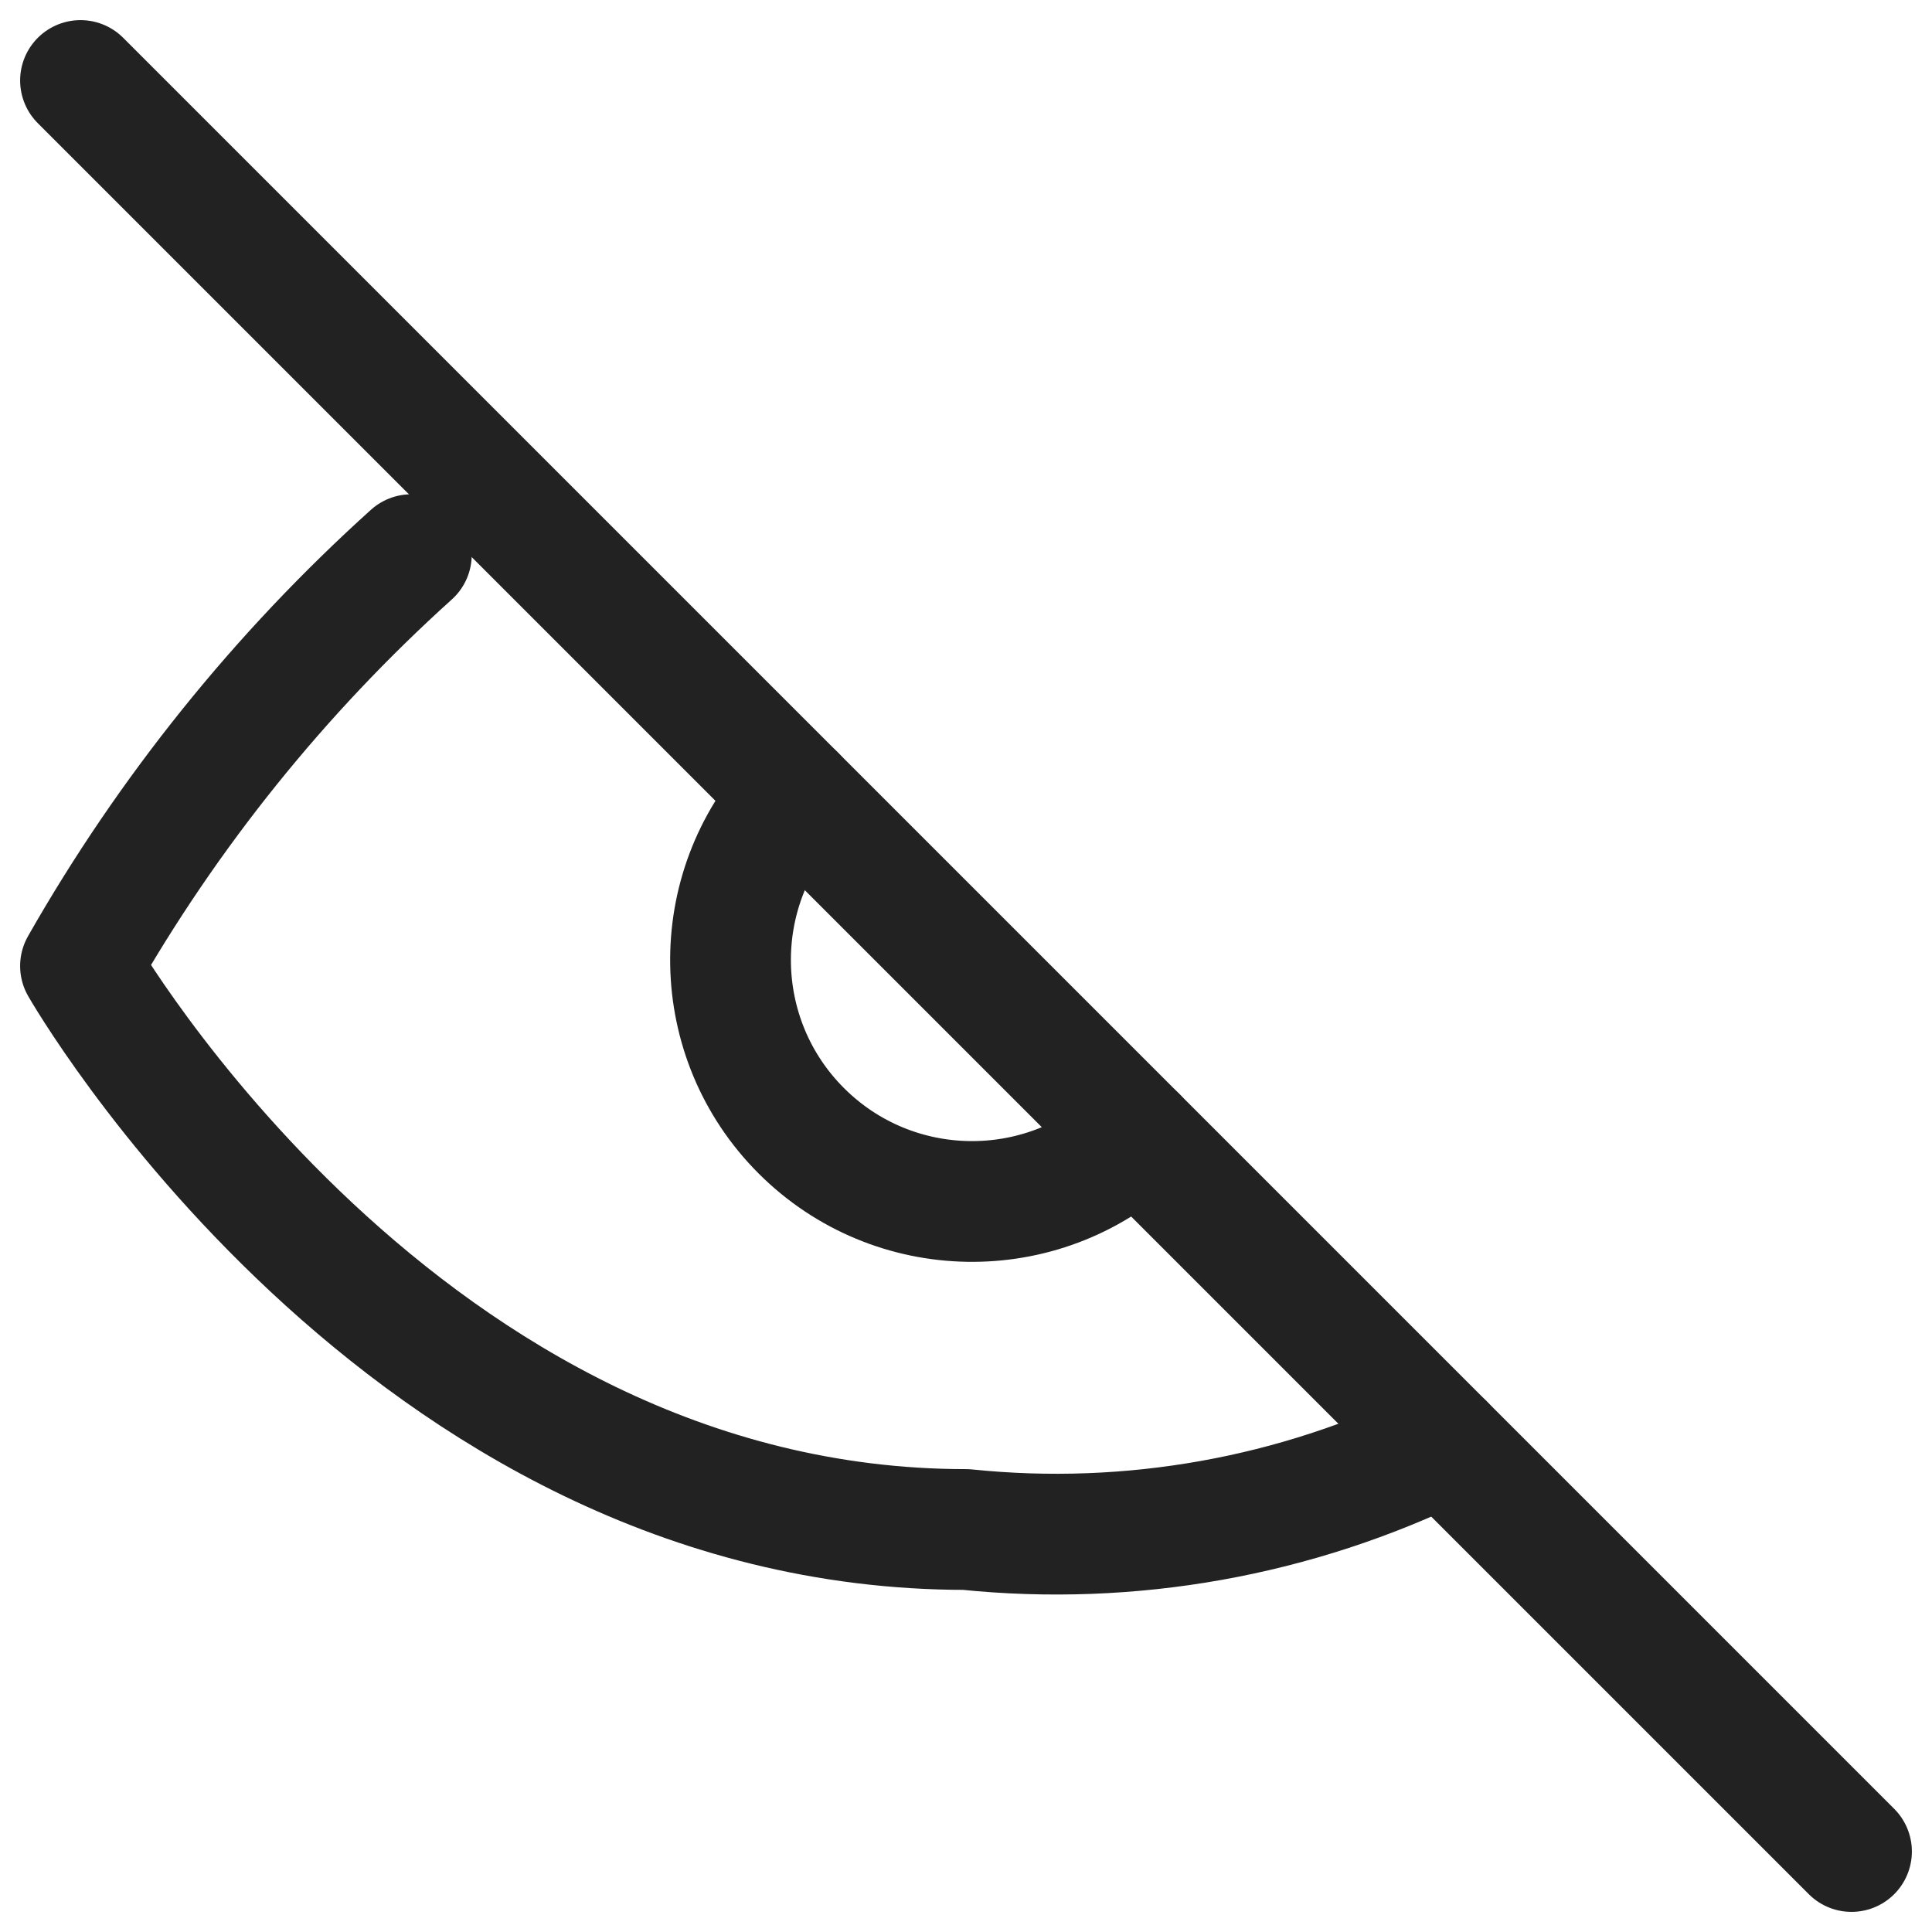
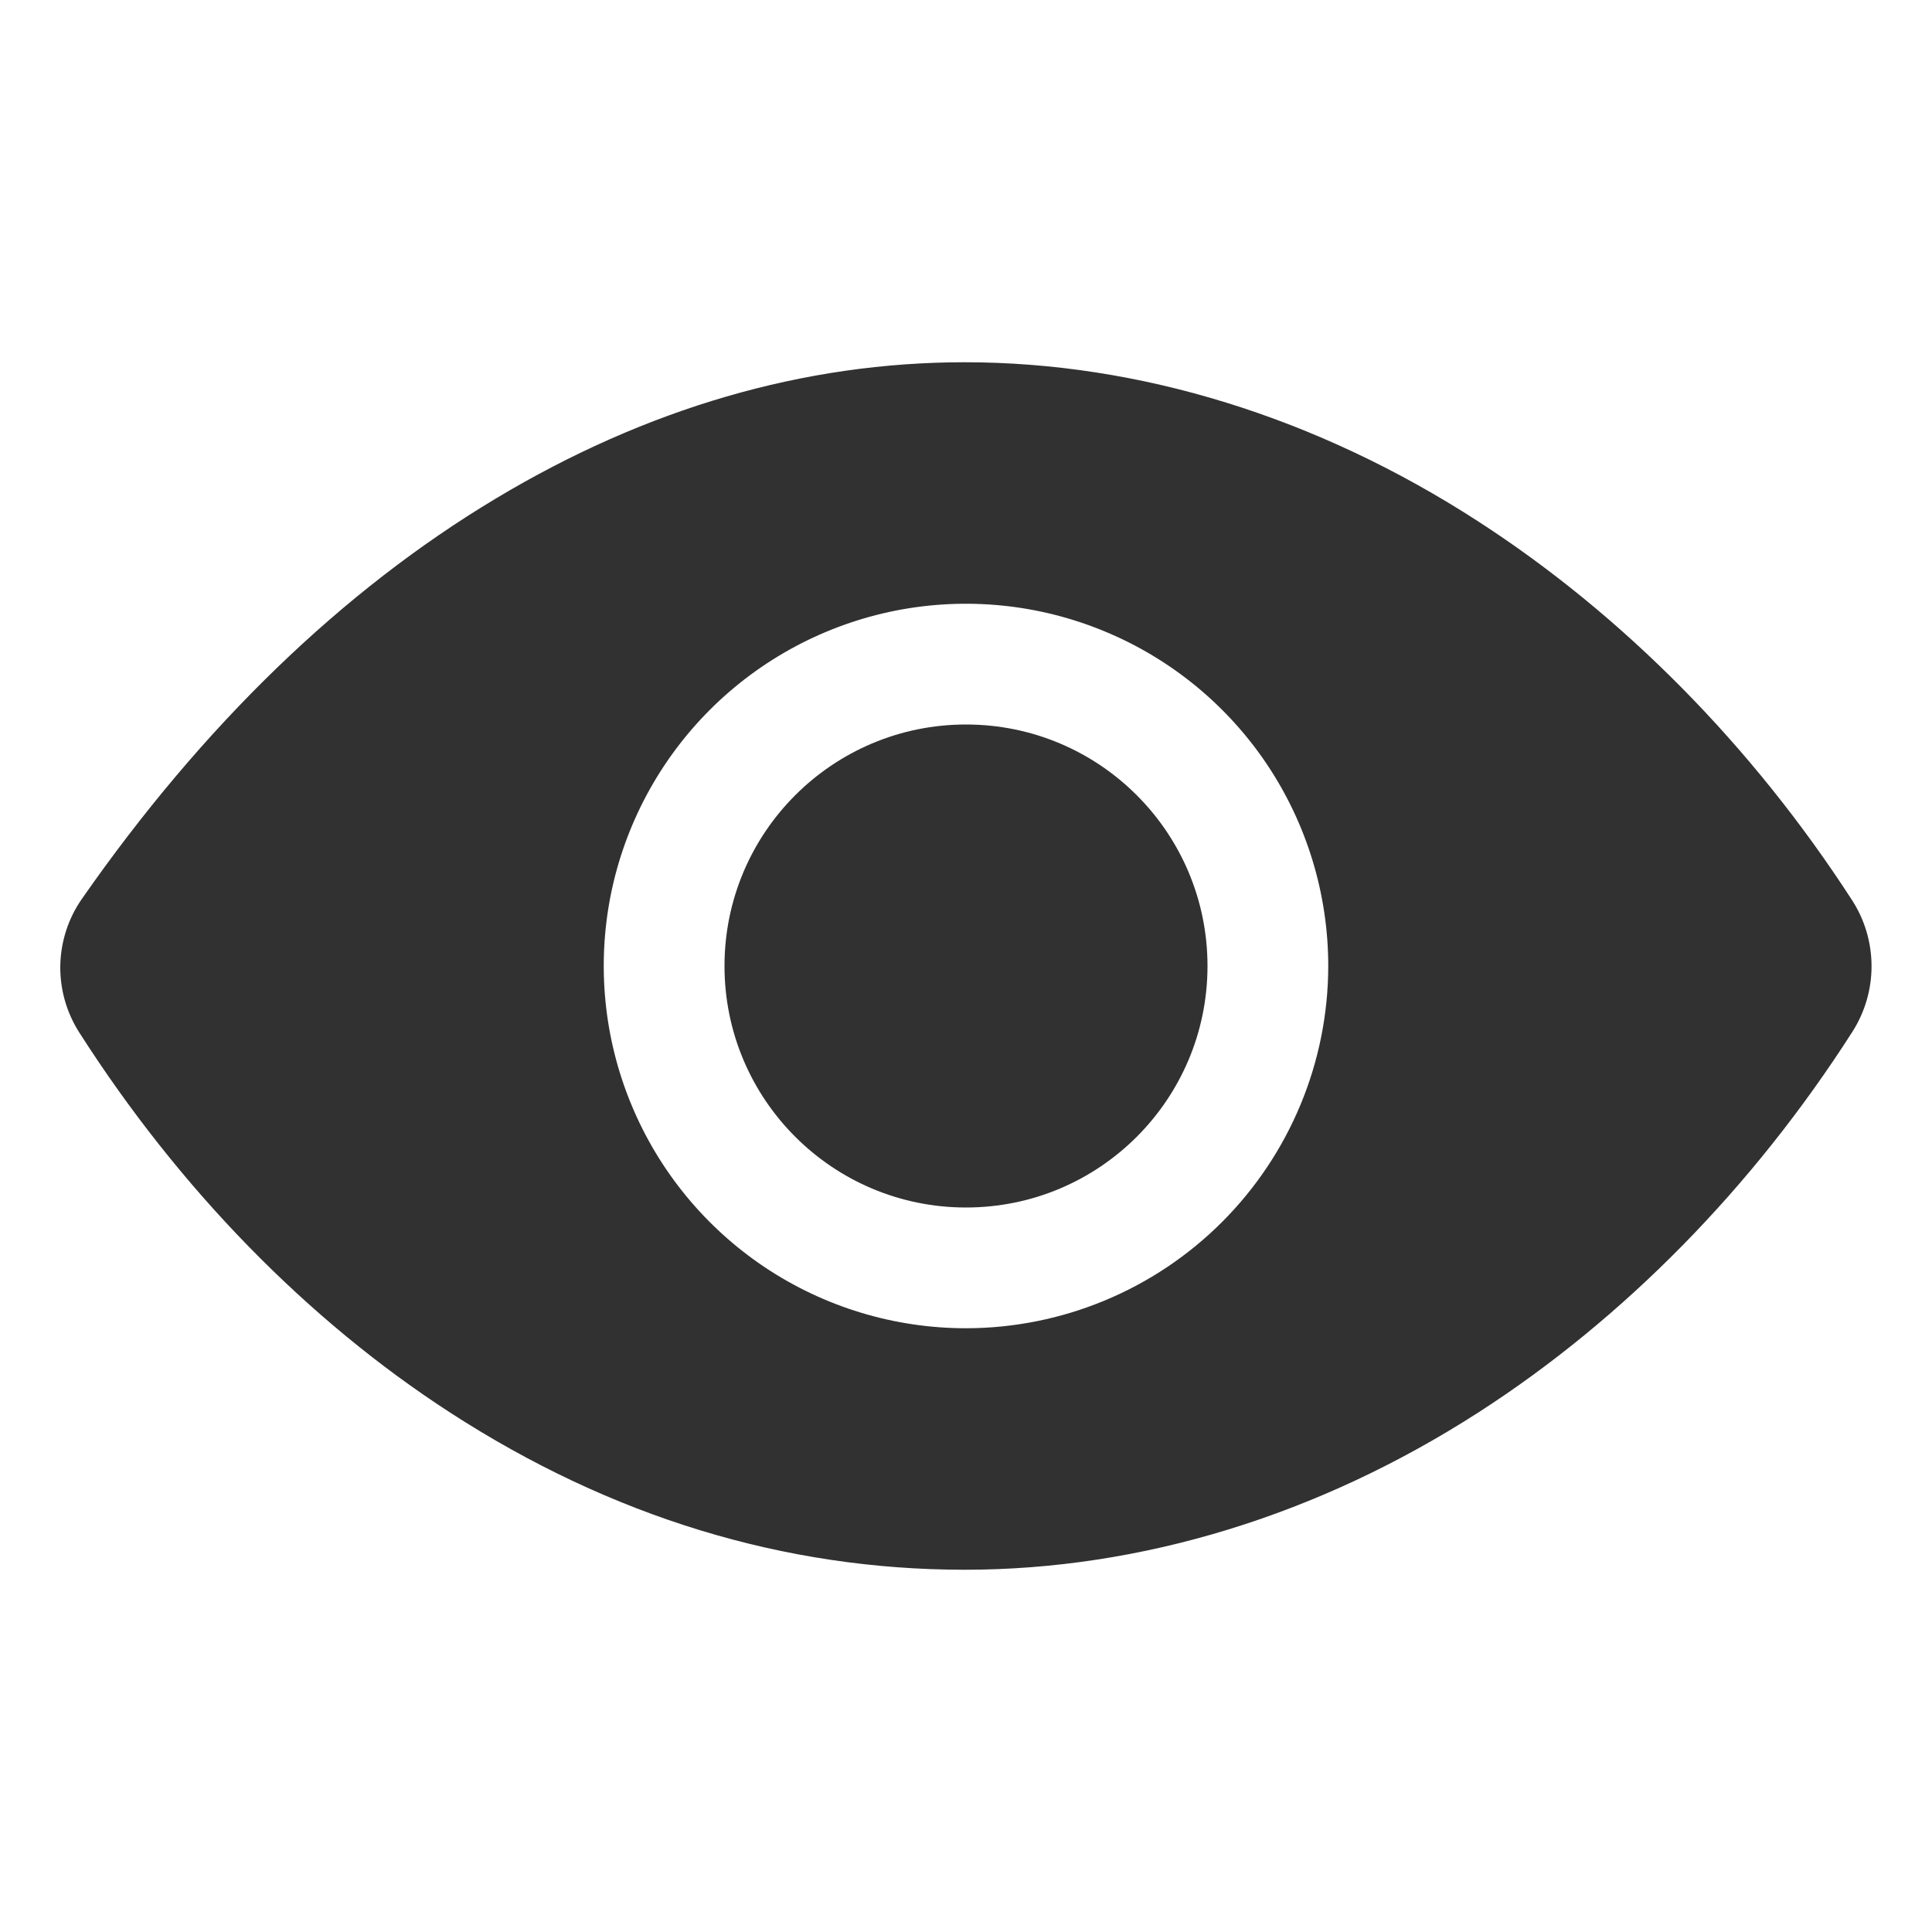
- <svg xmlns="http://www.w3.org/2000/svg" viewBox="0 0 24 24" fill="none" stroke="currentColor" stroke-width="1.5" stroke-linecap="round" stroke-linejoin="round">
-   <path d="M17.94 17.94A10.94 10.94 0 0 1 12 19c-7 0-11-7-11-7a20.6 20.6 0 0 1 4.11-5.11" stroke="#222" />
-   <path d="M1 1l22 22" stroke="#222" />
-   <path d="M9.88 9.88a3 3 0 0 0 4.24 4.24" stroke="#222" />
+ <svg xmlns="http://www.w3.org/2000/svg" width="24" height="24" viewBox="0 0 24 24" fill="none">
+   <path d="M12 15C13.657 15 15 13.657 15 12C15 10.343 13.657 9 12 9C10.343 9 9 10.343 9 12C9 13.657 10.343 15 12 15Z" fill="#313131" />
+   <path d="M23.008 11.184C21.768 9.266 20.159 7.637 18.355 6.472C16.359 5.182 14.156 4.5 11.984 4.5C9.991 4.5 8.031 5.07 6.159 6.193C4.25 7.338 2.52 9.011 1.018 11.165C0.848 11.408 0.755 11.697 0.749 11.993C0.744 12.29 0.827 12.581 0.988 12.831C2.226 14.768 3.819 16.4 5.594 17.549C7.594 18.844 9.745 19.5 11.984 19.5C14.174 19.5 16.381 18.824 18.368 17.544C20.171 16.383 21.777 14.748 23.013 12.814C23.168 12.57 23.25 12.287 23.249 11.998C23.248 11.71 23.165 11.427 23.008 11.184ZM12 16.5C11.11 16.5 10.24 16.236 9.5 15.742C8.76 15.247 8.183 14.544 7.843 13.722C7.502 12.9 7.413 11.995 7.586 11.122C7.76 10.249 8.189 9.447 8.818 8.818C9.447 8.189 10.249 7.76 11.122 7.586C11.995 7.413 12.9 7.502 13.722 7.843C14.544 8.183 15.247 8.76 15.742 9.5C16.236 10.24 16.5 11.11 16.5 12C16.499 13.193 16.024 14.337 15.18 15.181C14.337 16.024 13.193 16.499 12 16.5Z" fill="#313131" />
</svg>
